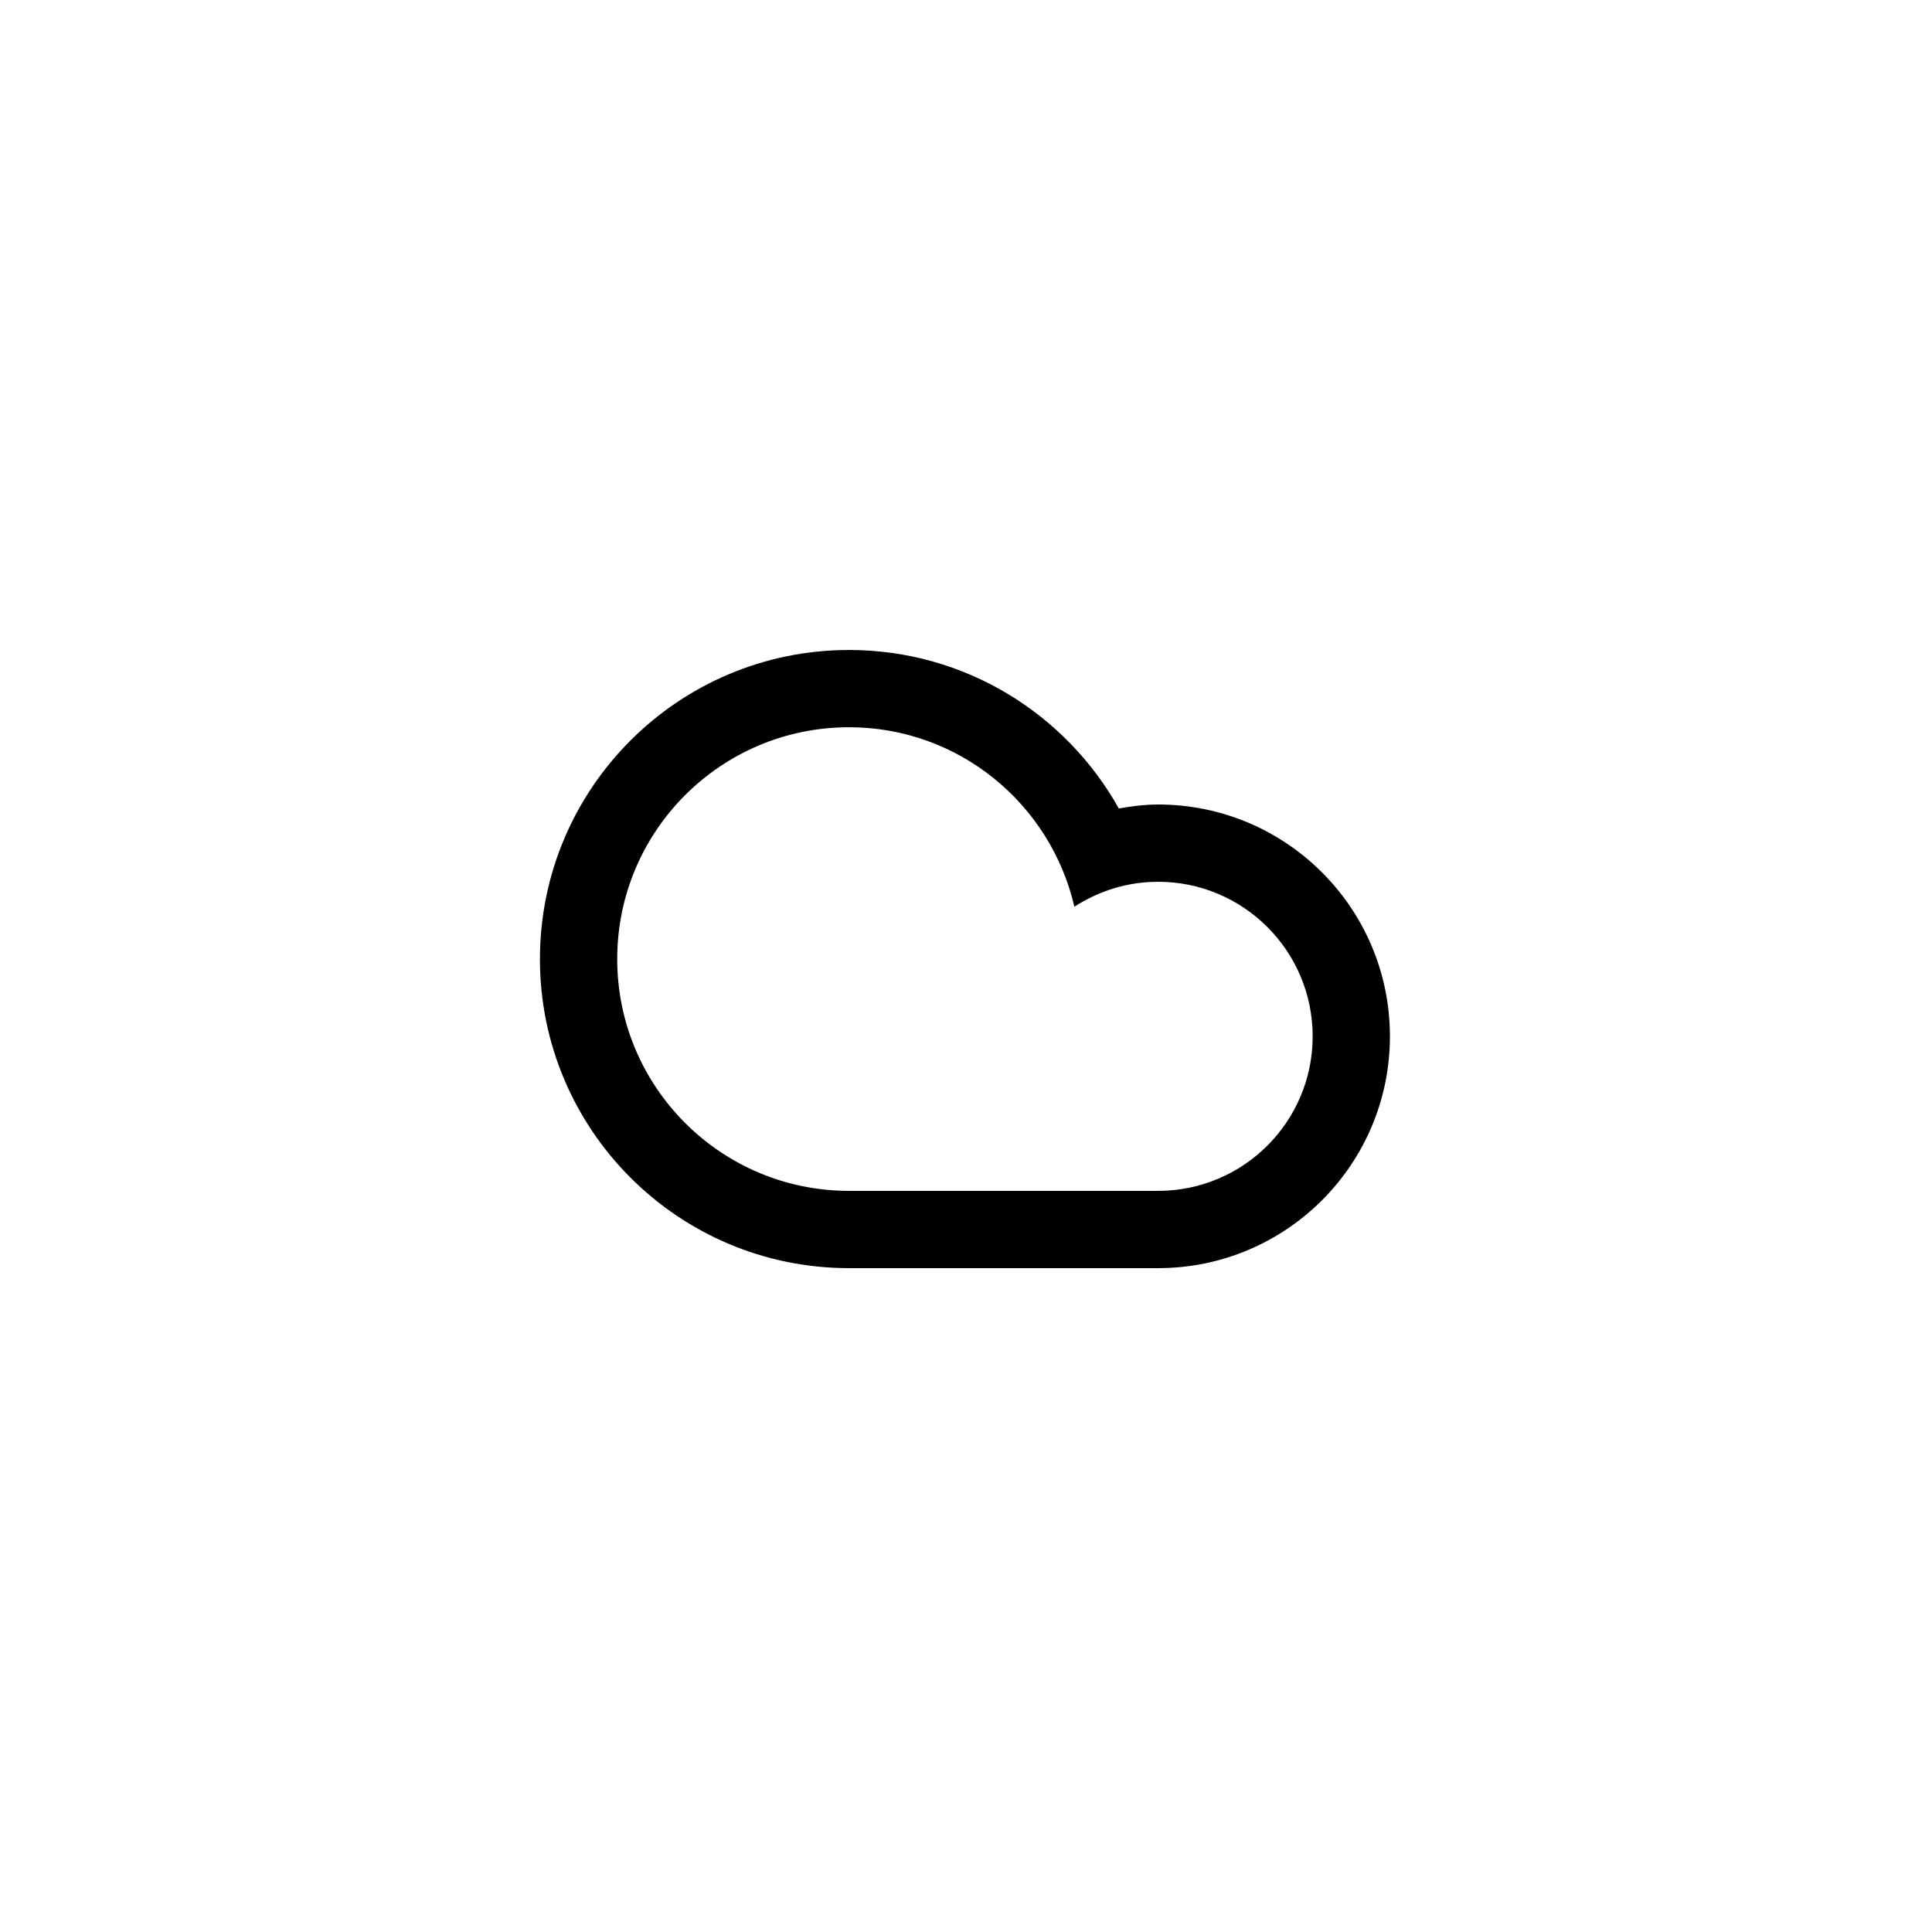
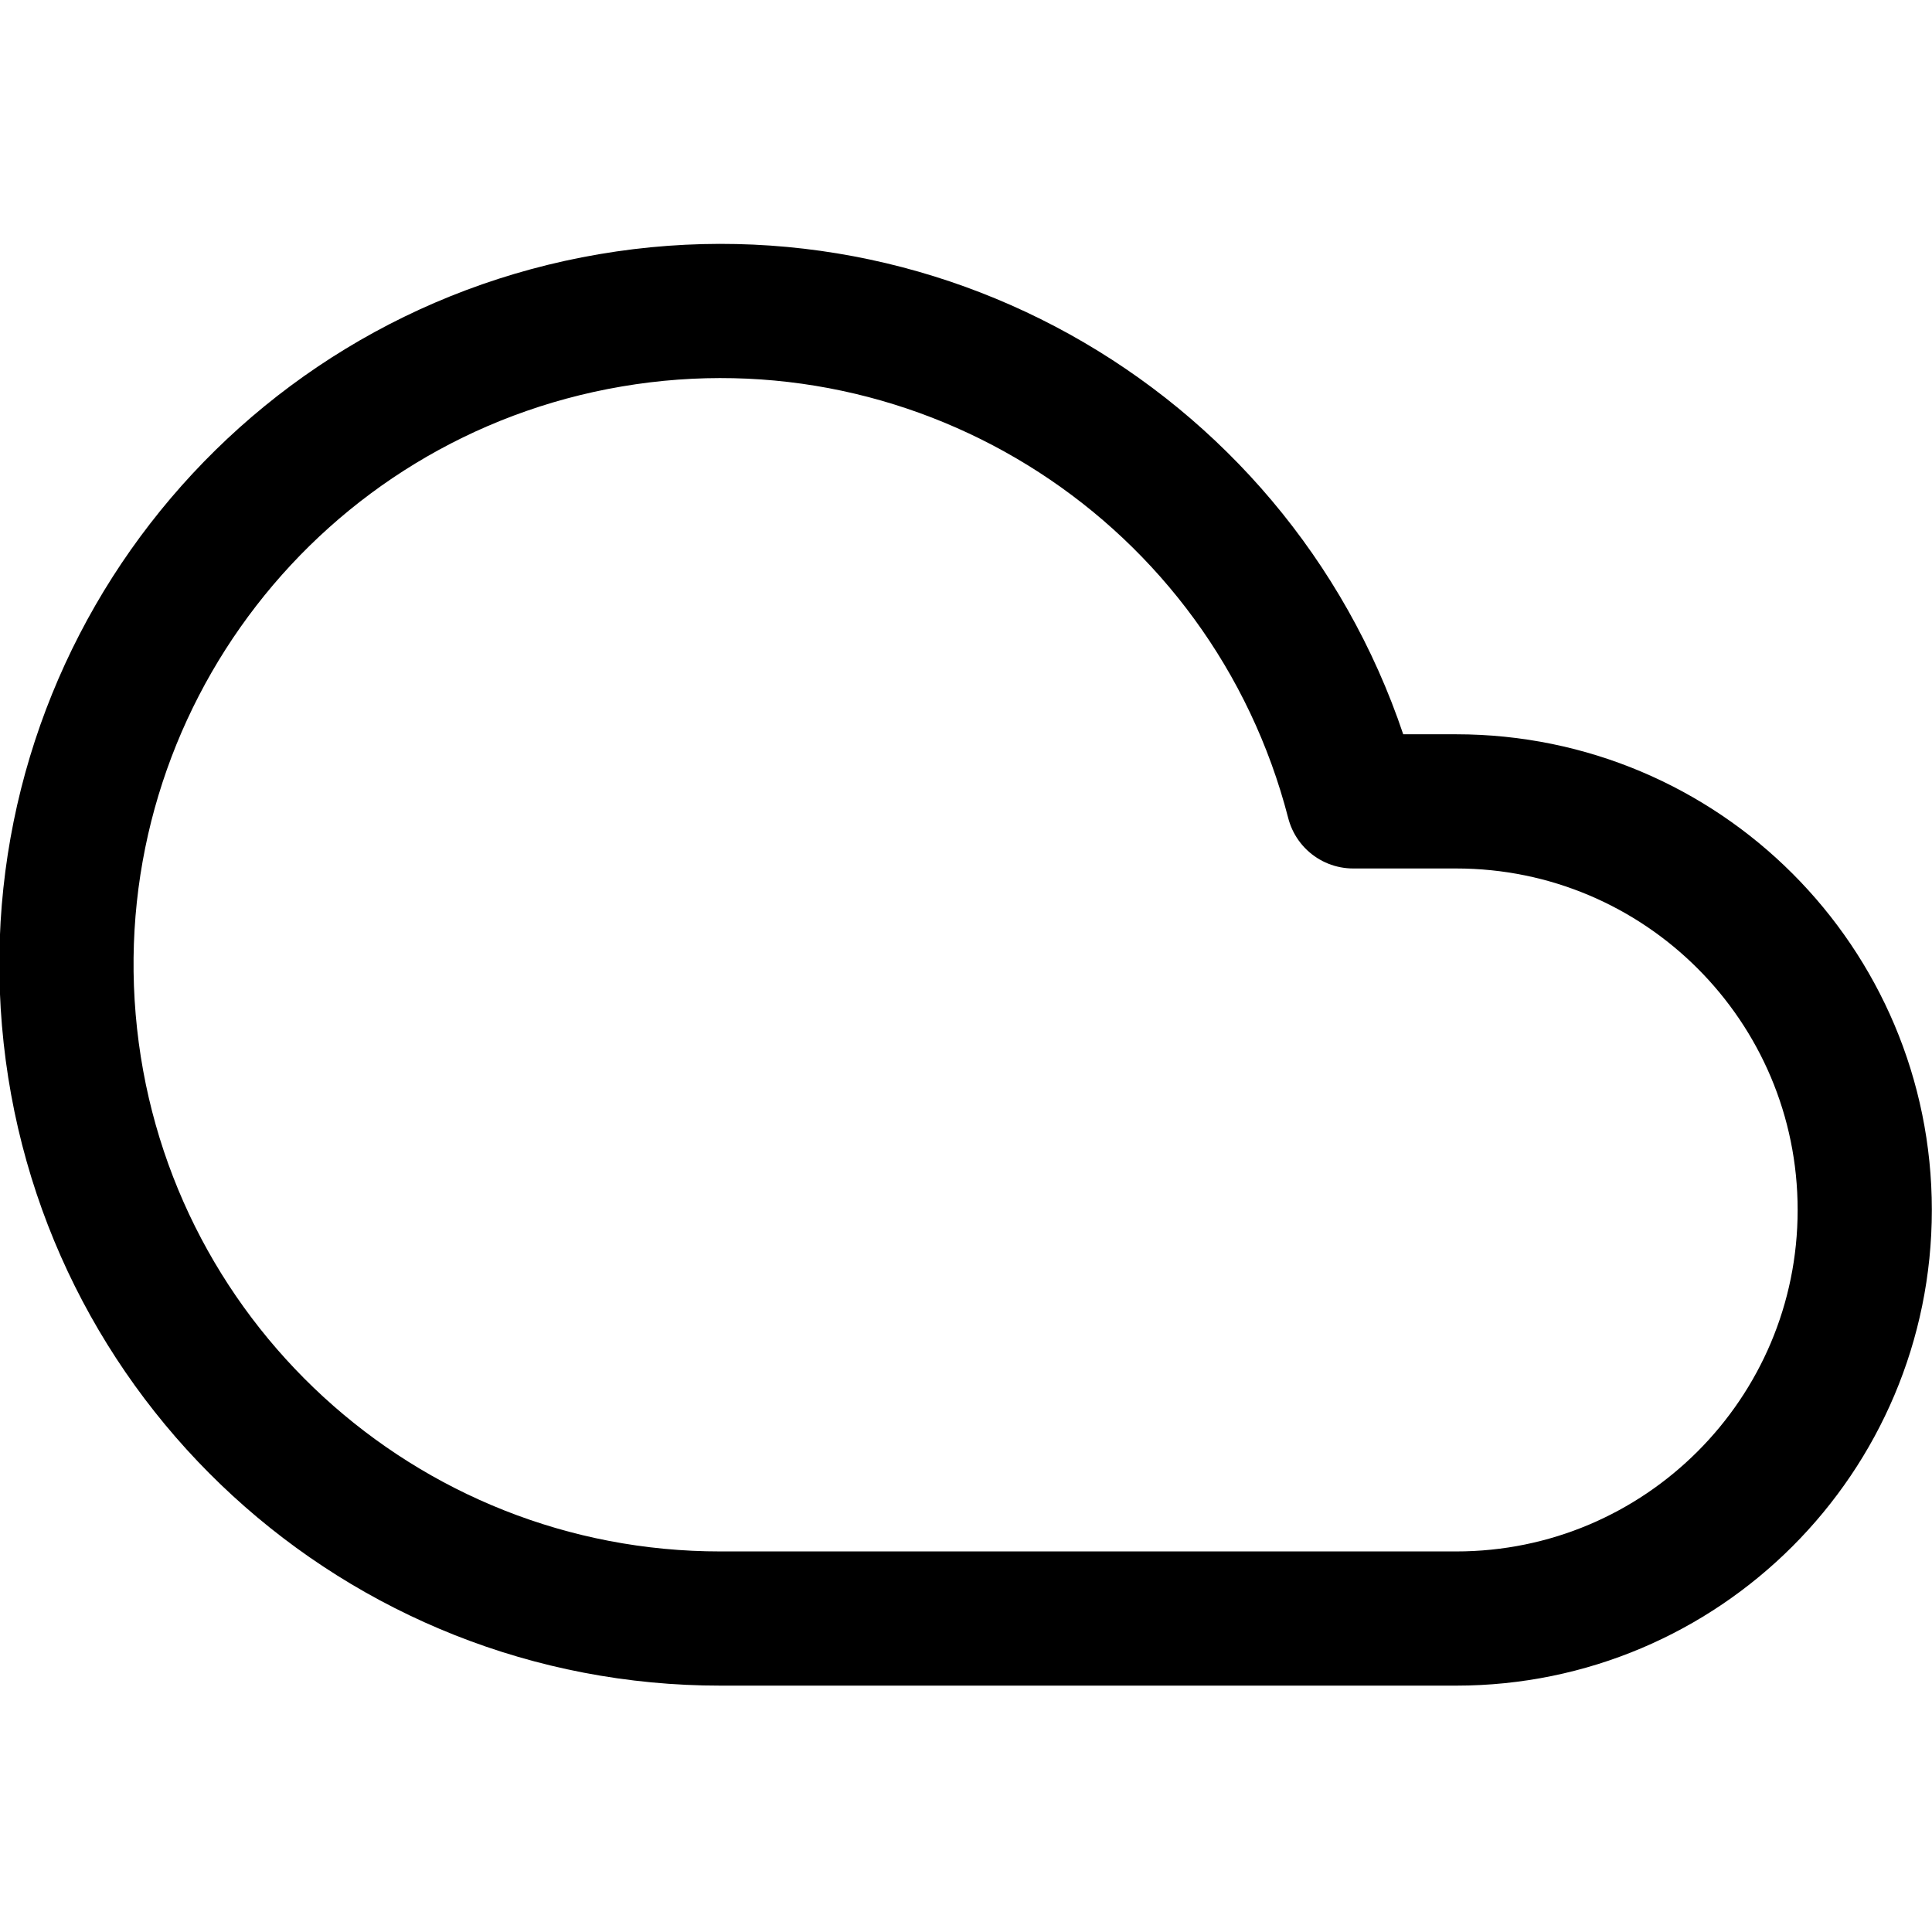
- <svg xmlns="http://www.w3.org/2000/svg" version="1.1" id="Layer_1" x="0px" y="0px" width="100px" height="100px" viewBox="0 0 100 100" enable-background="new 0 0 100 100" xml:space="preserve">
-   <path fill-rule="evenodd" clip-rule="evenodd" d="M43.945,65.639c-8.835,0-15.998-7.162-15.998-15.998  c0-8.836,7.163-15.998,15.998-15.998c6.004,0,11.229,3.312,13.965,8.203c0.664-0.113,1.338-0.205,2.033-0.205  c6.627,0,11.999,5.373,11.999,12c0,6.625-5.372,11.998-11.999,11.998C57.168,65.639,47.143,65.639,43.945,65.639z M59.943,61.639  c4.418,0,8-3.582,8-7.998c0-4.418-3.582-8-8-8c-1.6,0-3.082,0.481-4.333,1.291c-1.231-5.316-5.974-9.29-11.665-9.29  c-6.626,0-11.998,5.372-11.998,11.999c0,6.626,5.372,11.998,11.998,11.998C47.562,61.639,56.924,61.639,59.943,61.639z" />
+ <svg xmlns="http://www.w3.org/2000/svg" class="feather feather-cloud" width="36" height="36" fill="none" stroke="currentColor" stroke-linecap="round" stroke-linejoin="round" stroke-width="2.5" version="1.1" viewBox="0 0 24 24">
+   <path d="m18.089 9.955h-1.279a8.121 8.121 0 1 0-7.857 10.151h9.136a5.075 5.075 0 0 0 0-10.151z" style="stroke-width:1.667" />
</svg>
